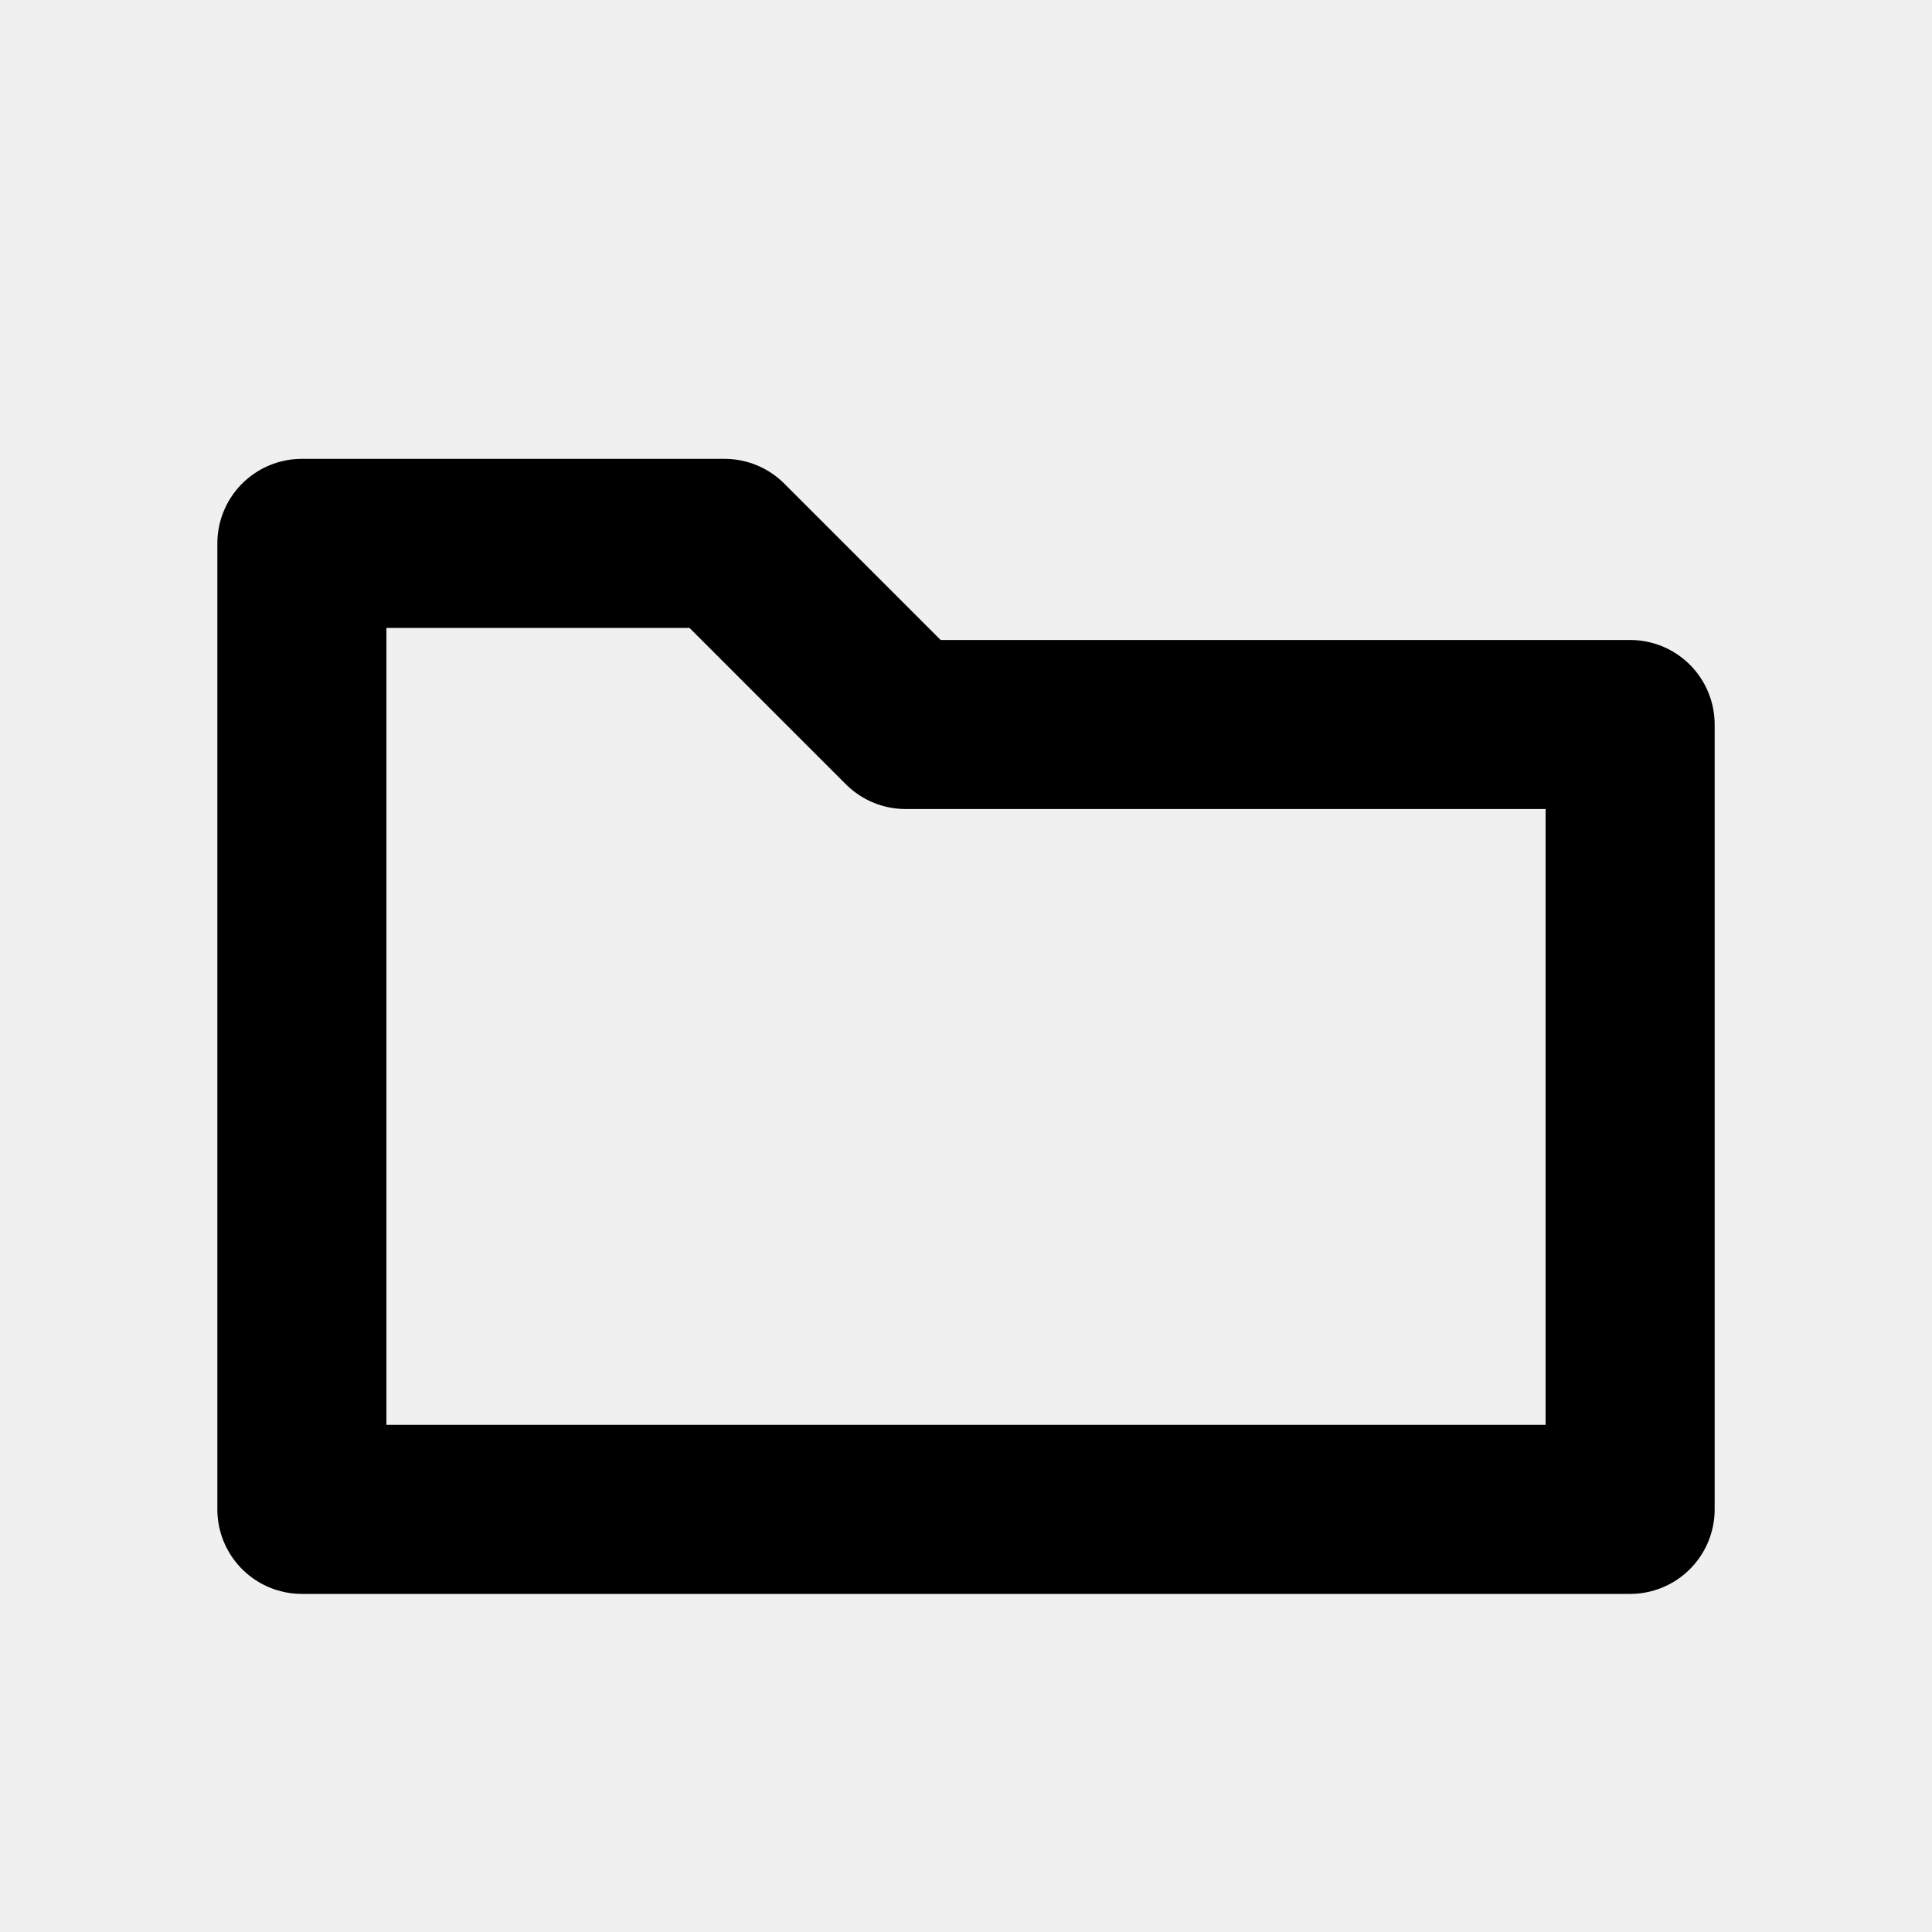
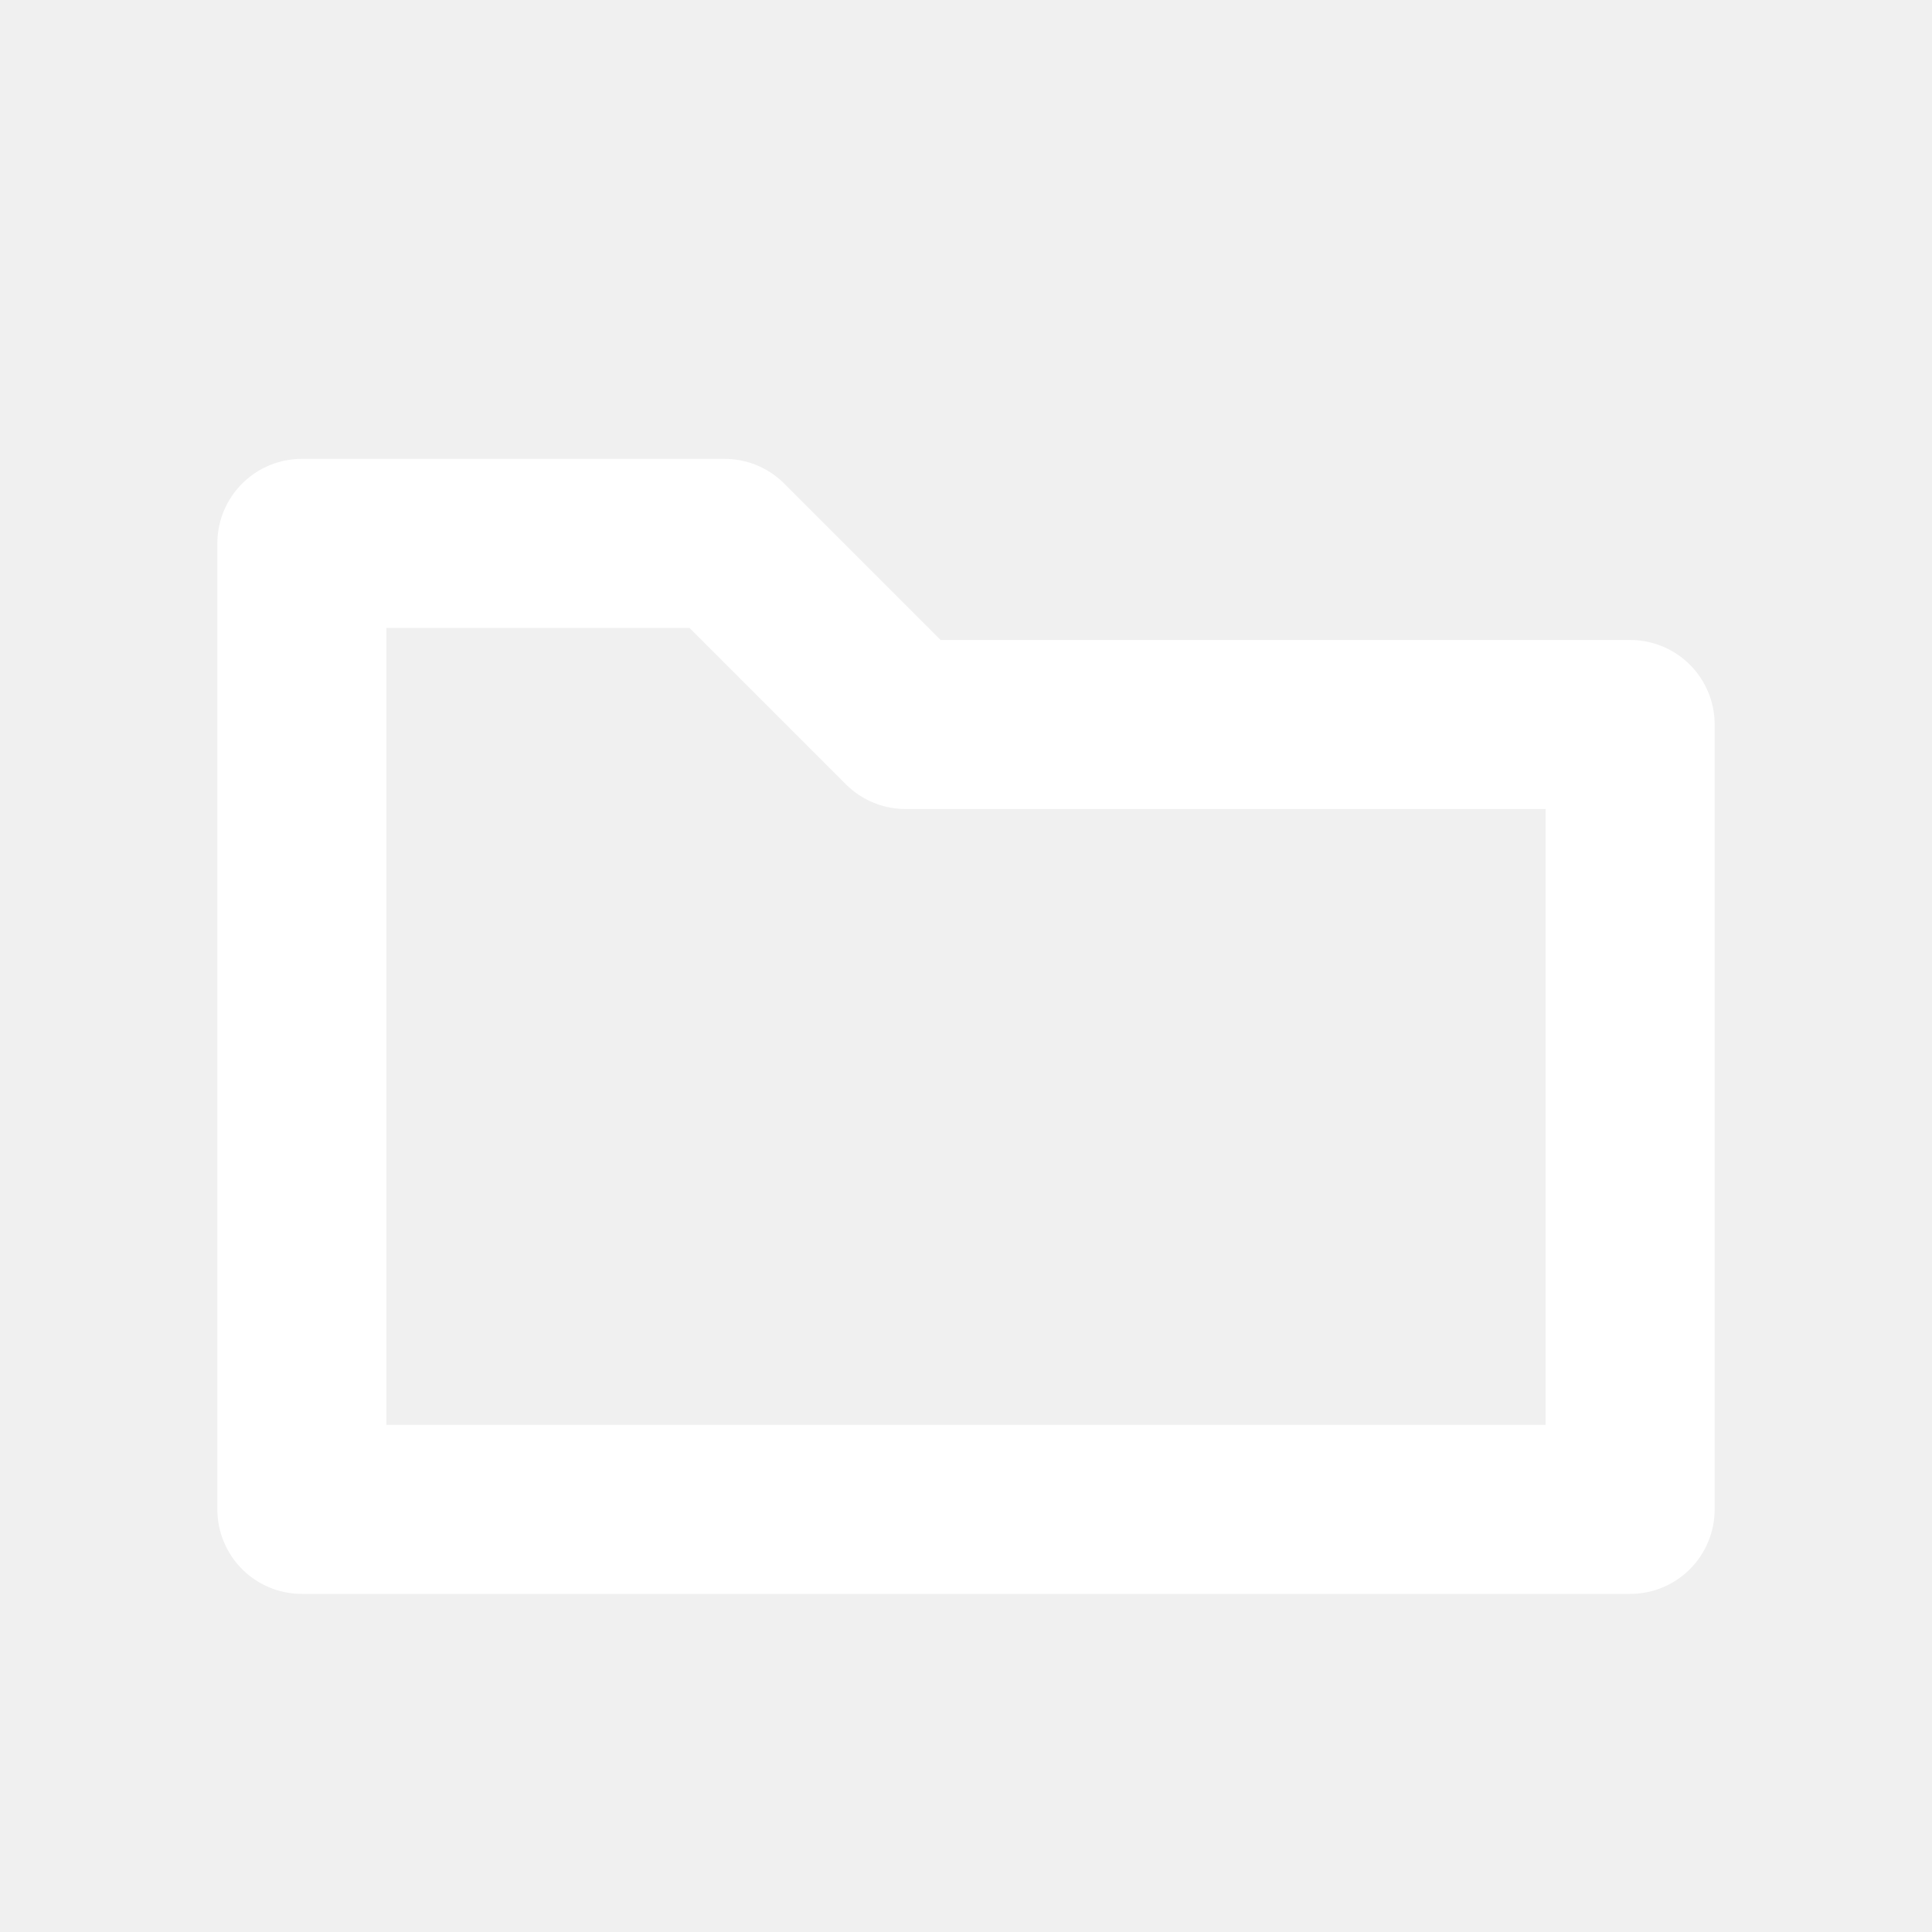
<svg xmlns="http://www.w3.org/2000/svg" width="16" height="16" viewBox="0 0 16 16">
-   <path d="M2.5 4.5 H6 L7.5 6 H13.5 V12.5 H2.5 Z" fill="none" stroke="#000000" stroke-width="1.4" stroke-linecap="round" stroke-linejoin="round" />
+   <path d="M2.5 4.5 H6 L7.5 6 H13.5 V12.5 H2.5 Z" fill="none" stroke="#FFFFFF" stroke-width="1.4" stroke-linecap="round" stroke-linejoin="round" />
</svg>
